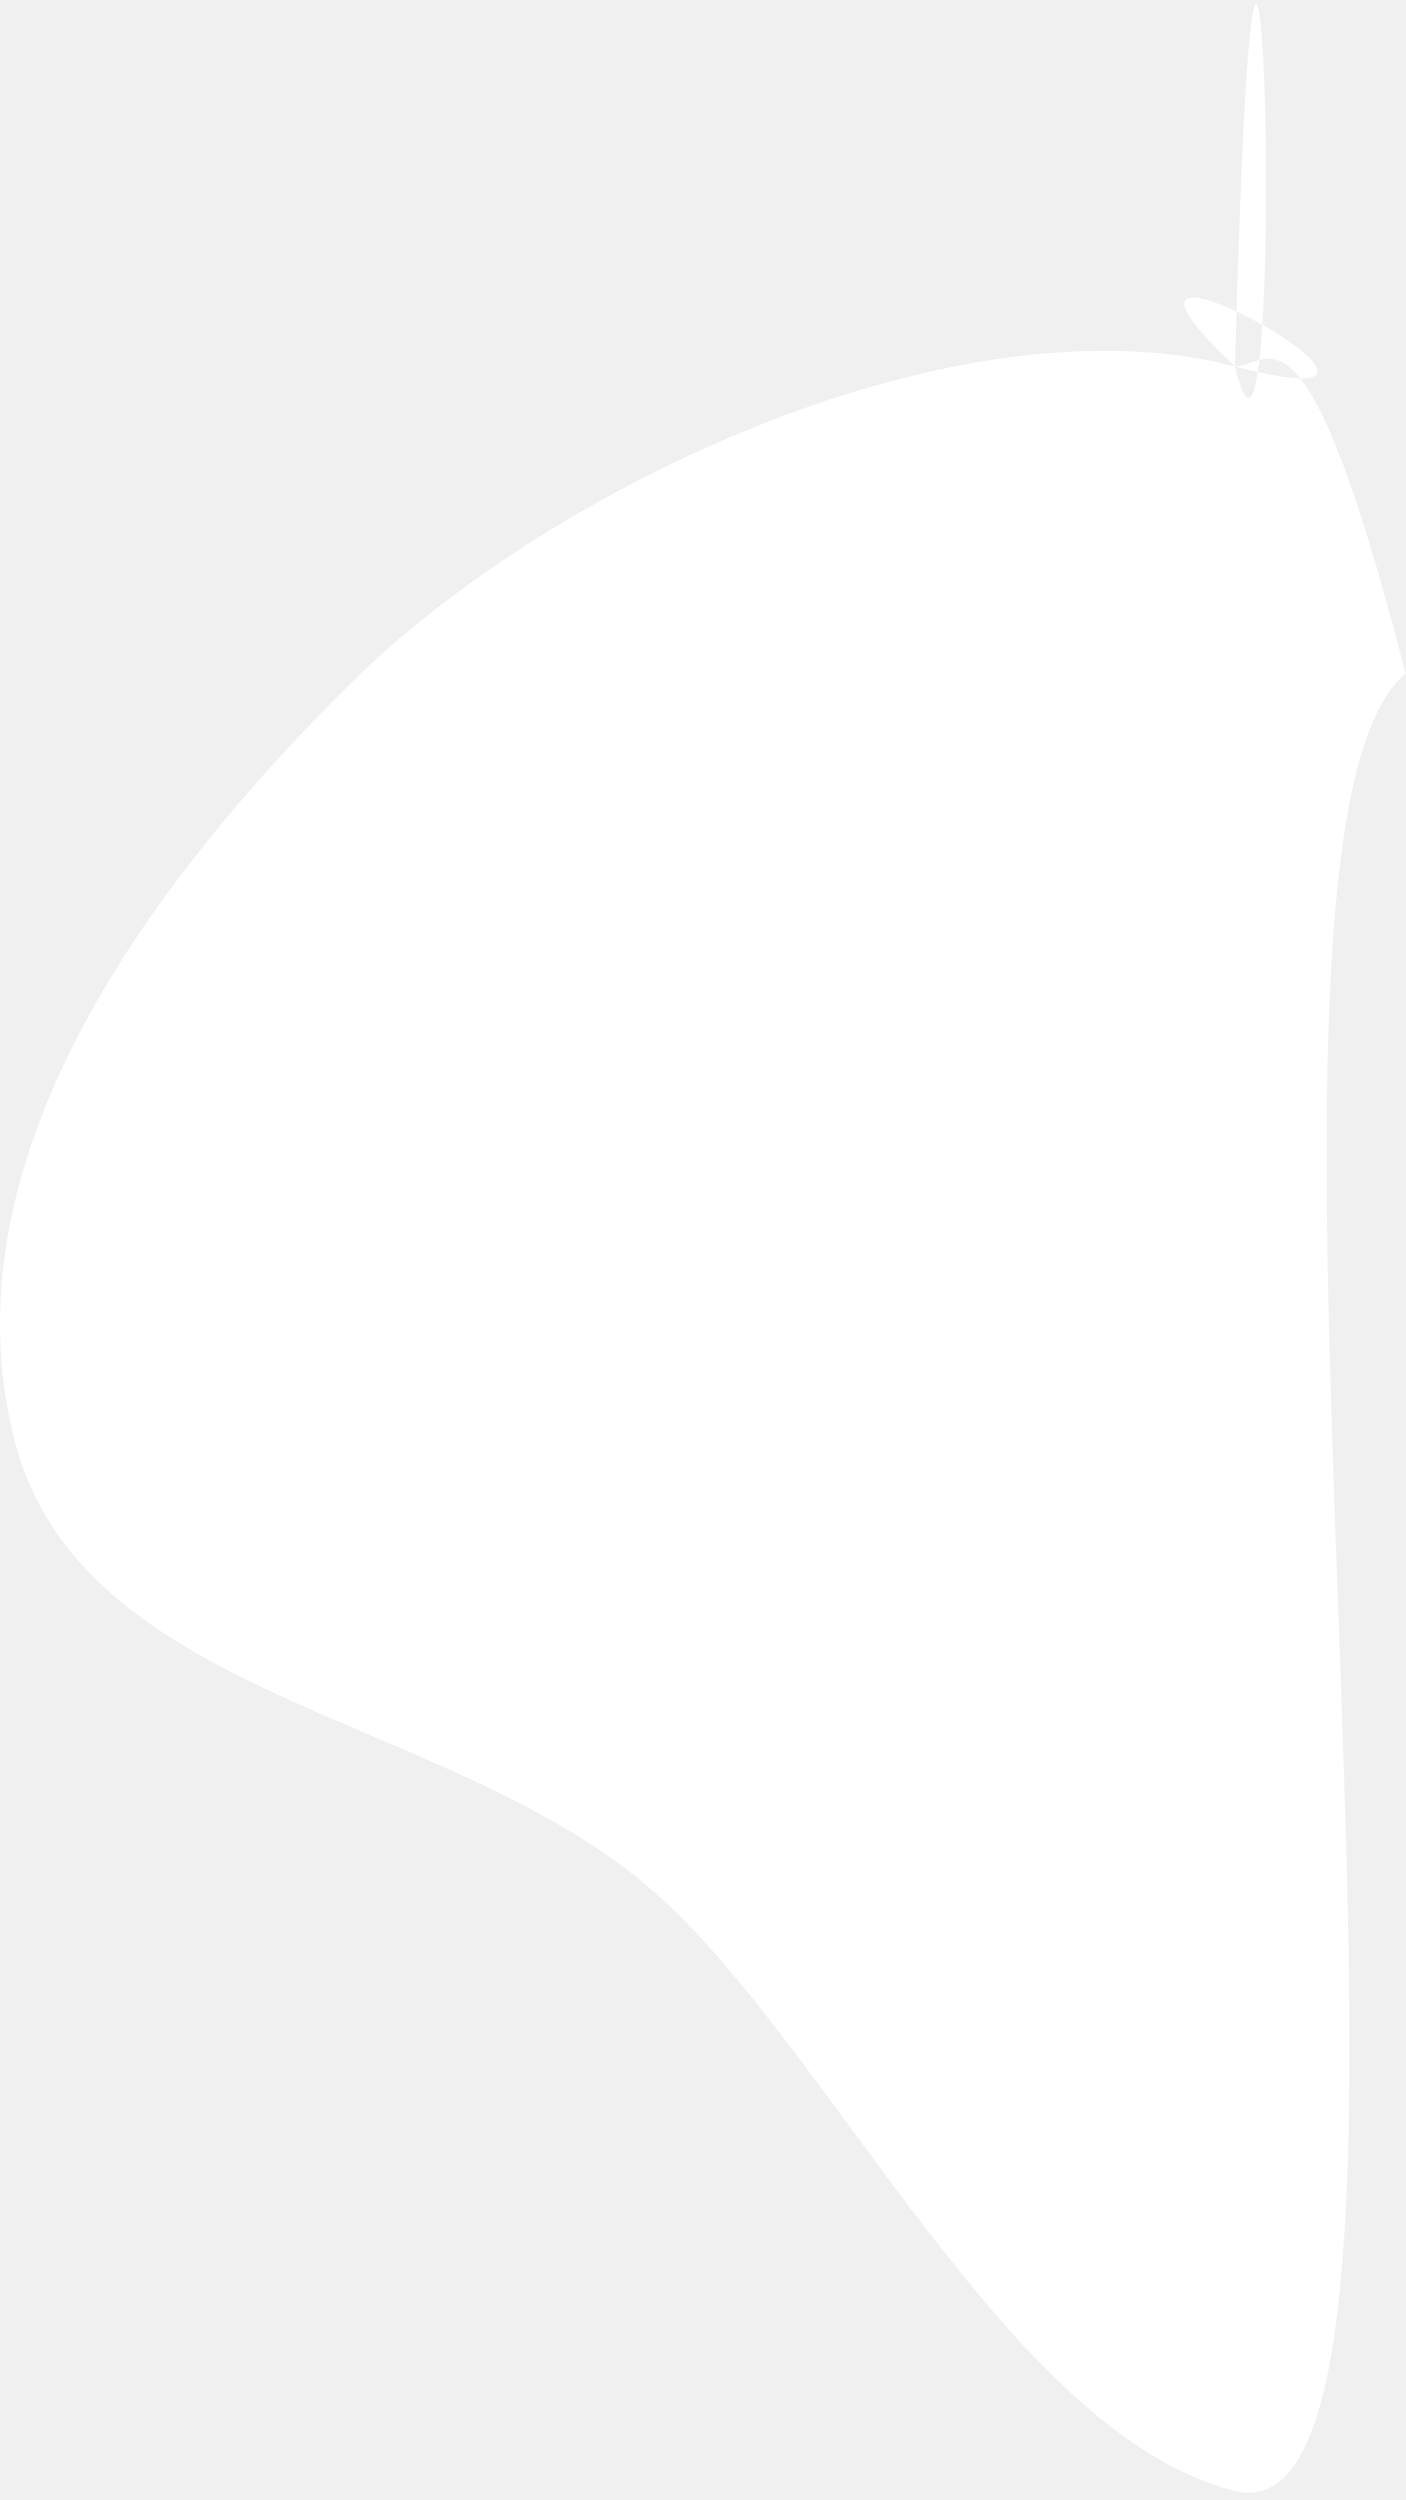
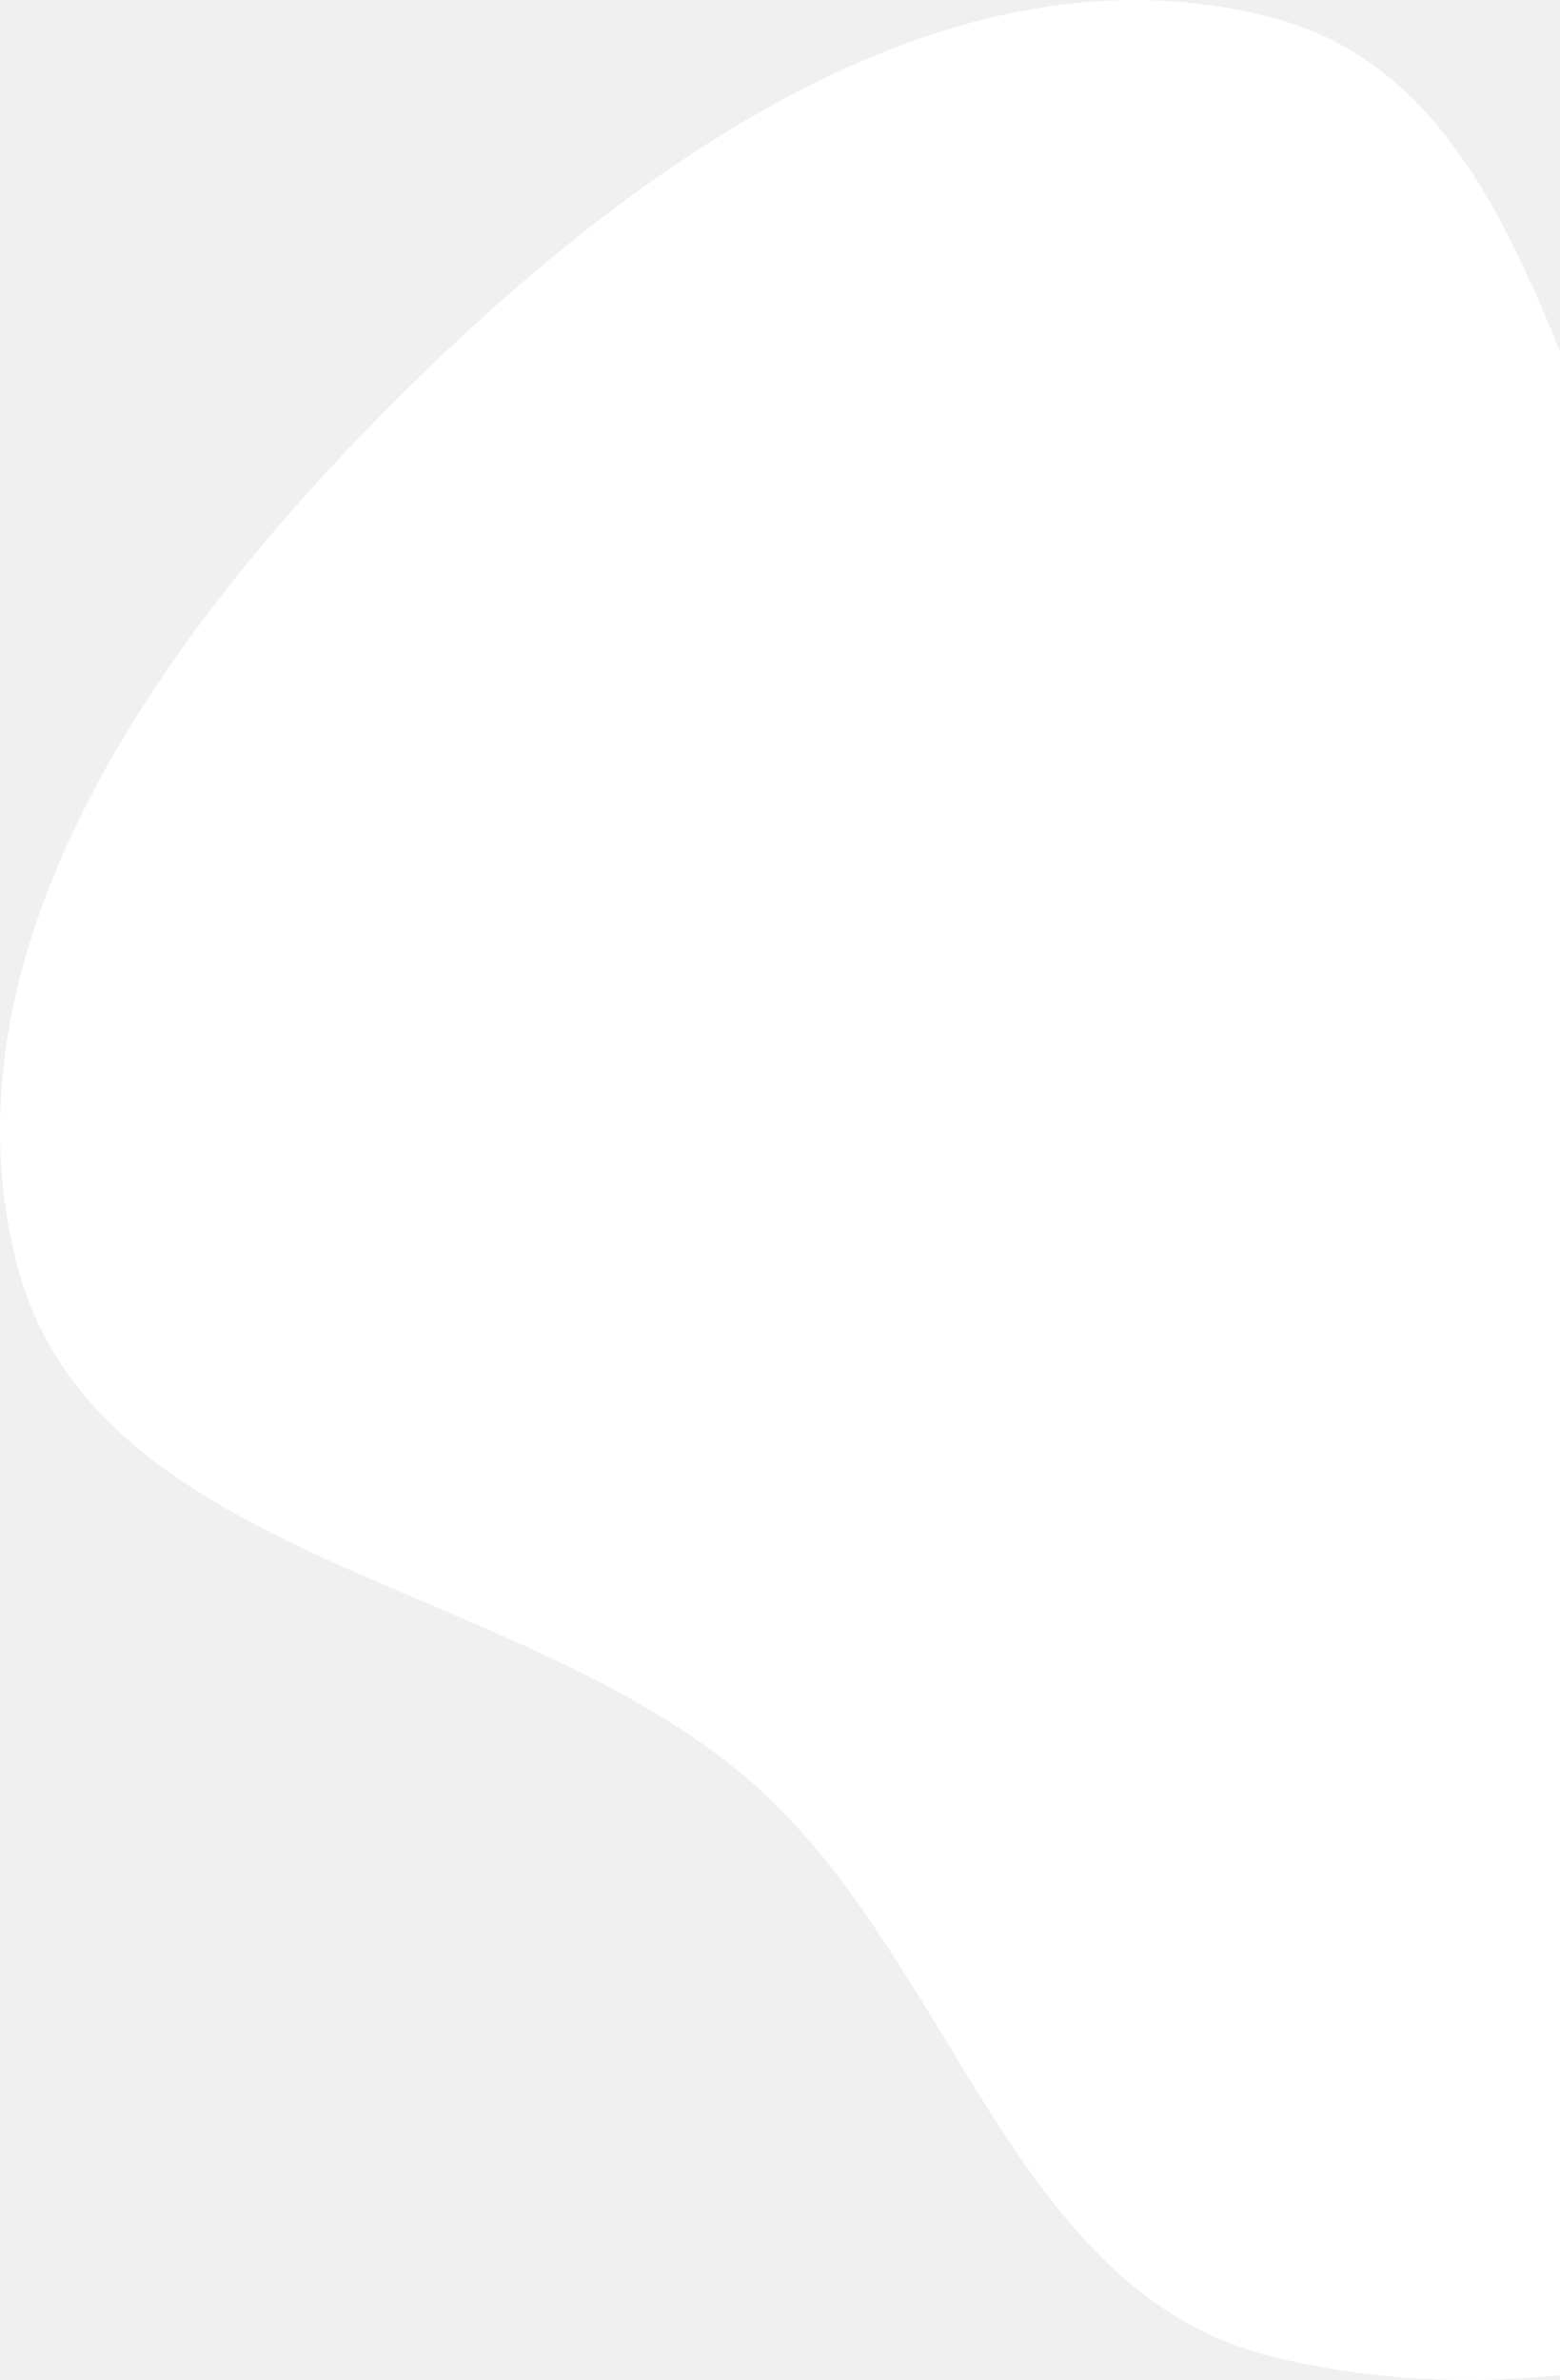
- <svg xmlns="http://www.w3.org/2000/svg" width="140" height="249" viewBox="0 0 140 249" fill="none">
-   <path fill-rule="evenodd" clip-rule="evenodd" d="M123 36.5C95.548 29.327 55.058 48.118 34.9 68.089C14.641 88.161 -5.539 115.598 1.392 143.263C7.958 169.472 44.66 170.555 65.019 188.312C82.541 203.595 100.435 242.492 123 248.089C149.026 254.545 119.334 84.179 140 67.089C130 28.089 126.5 36.5 123 36.5C128.5 59.5 125.5 -55.17 123 36.5C148.938 43.278 103.458 18.143 123 36.5Z" fill="white" />
+ <svg xmlns="http://www.w3.org/2000/svg" width="135" height="206" viewBox="0 0 135 206" fill="none">
+   <path fill-rule="evenodd" clip-rule="evenodd" d="M110.06 1.507C82.608 -5.666 55.058 14.025 34.9 33.997C14.641 54.068 -5.54 81.505 1.392 109.171C7.958 135.379 44.66 136.462 65.02 154.22C82.541 169.502 87.496 198.355 110.06 203.952C136.086 210.408 164.142 201.023 184.808 183.933C207.432 165.224 232.026 137.596 224.674 109.171C217.454 81.256 175.097 84.878 154.083 65.139C134.542 46.782 135.999 8.285 110.06 1.507Z" fill="white" />
</svg>
